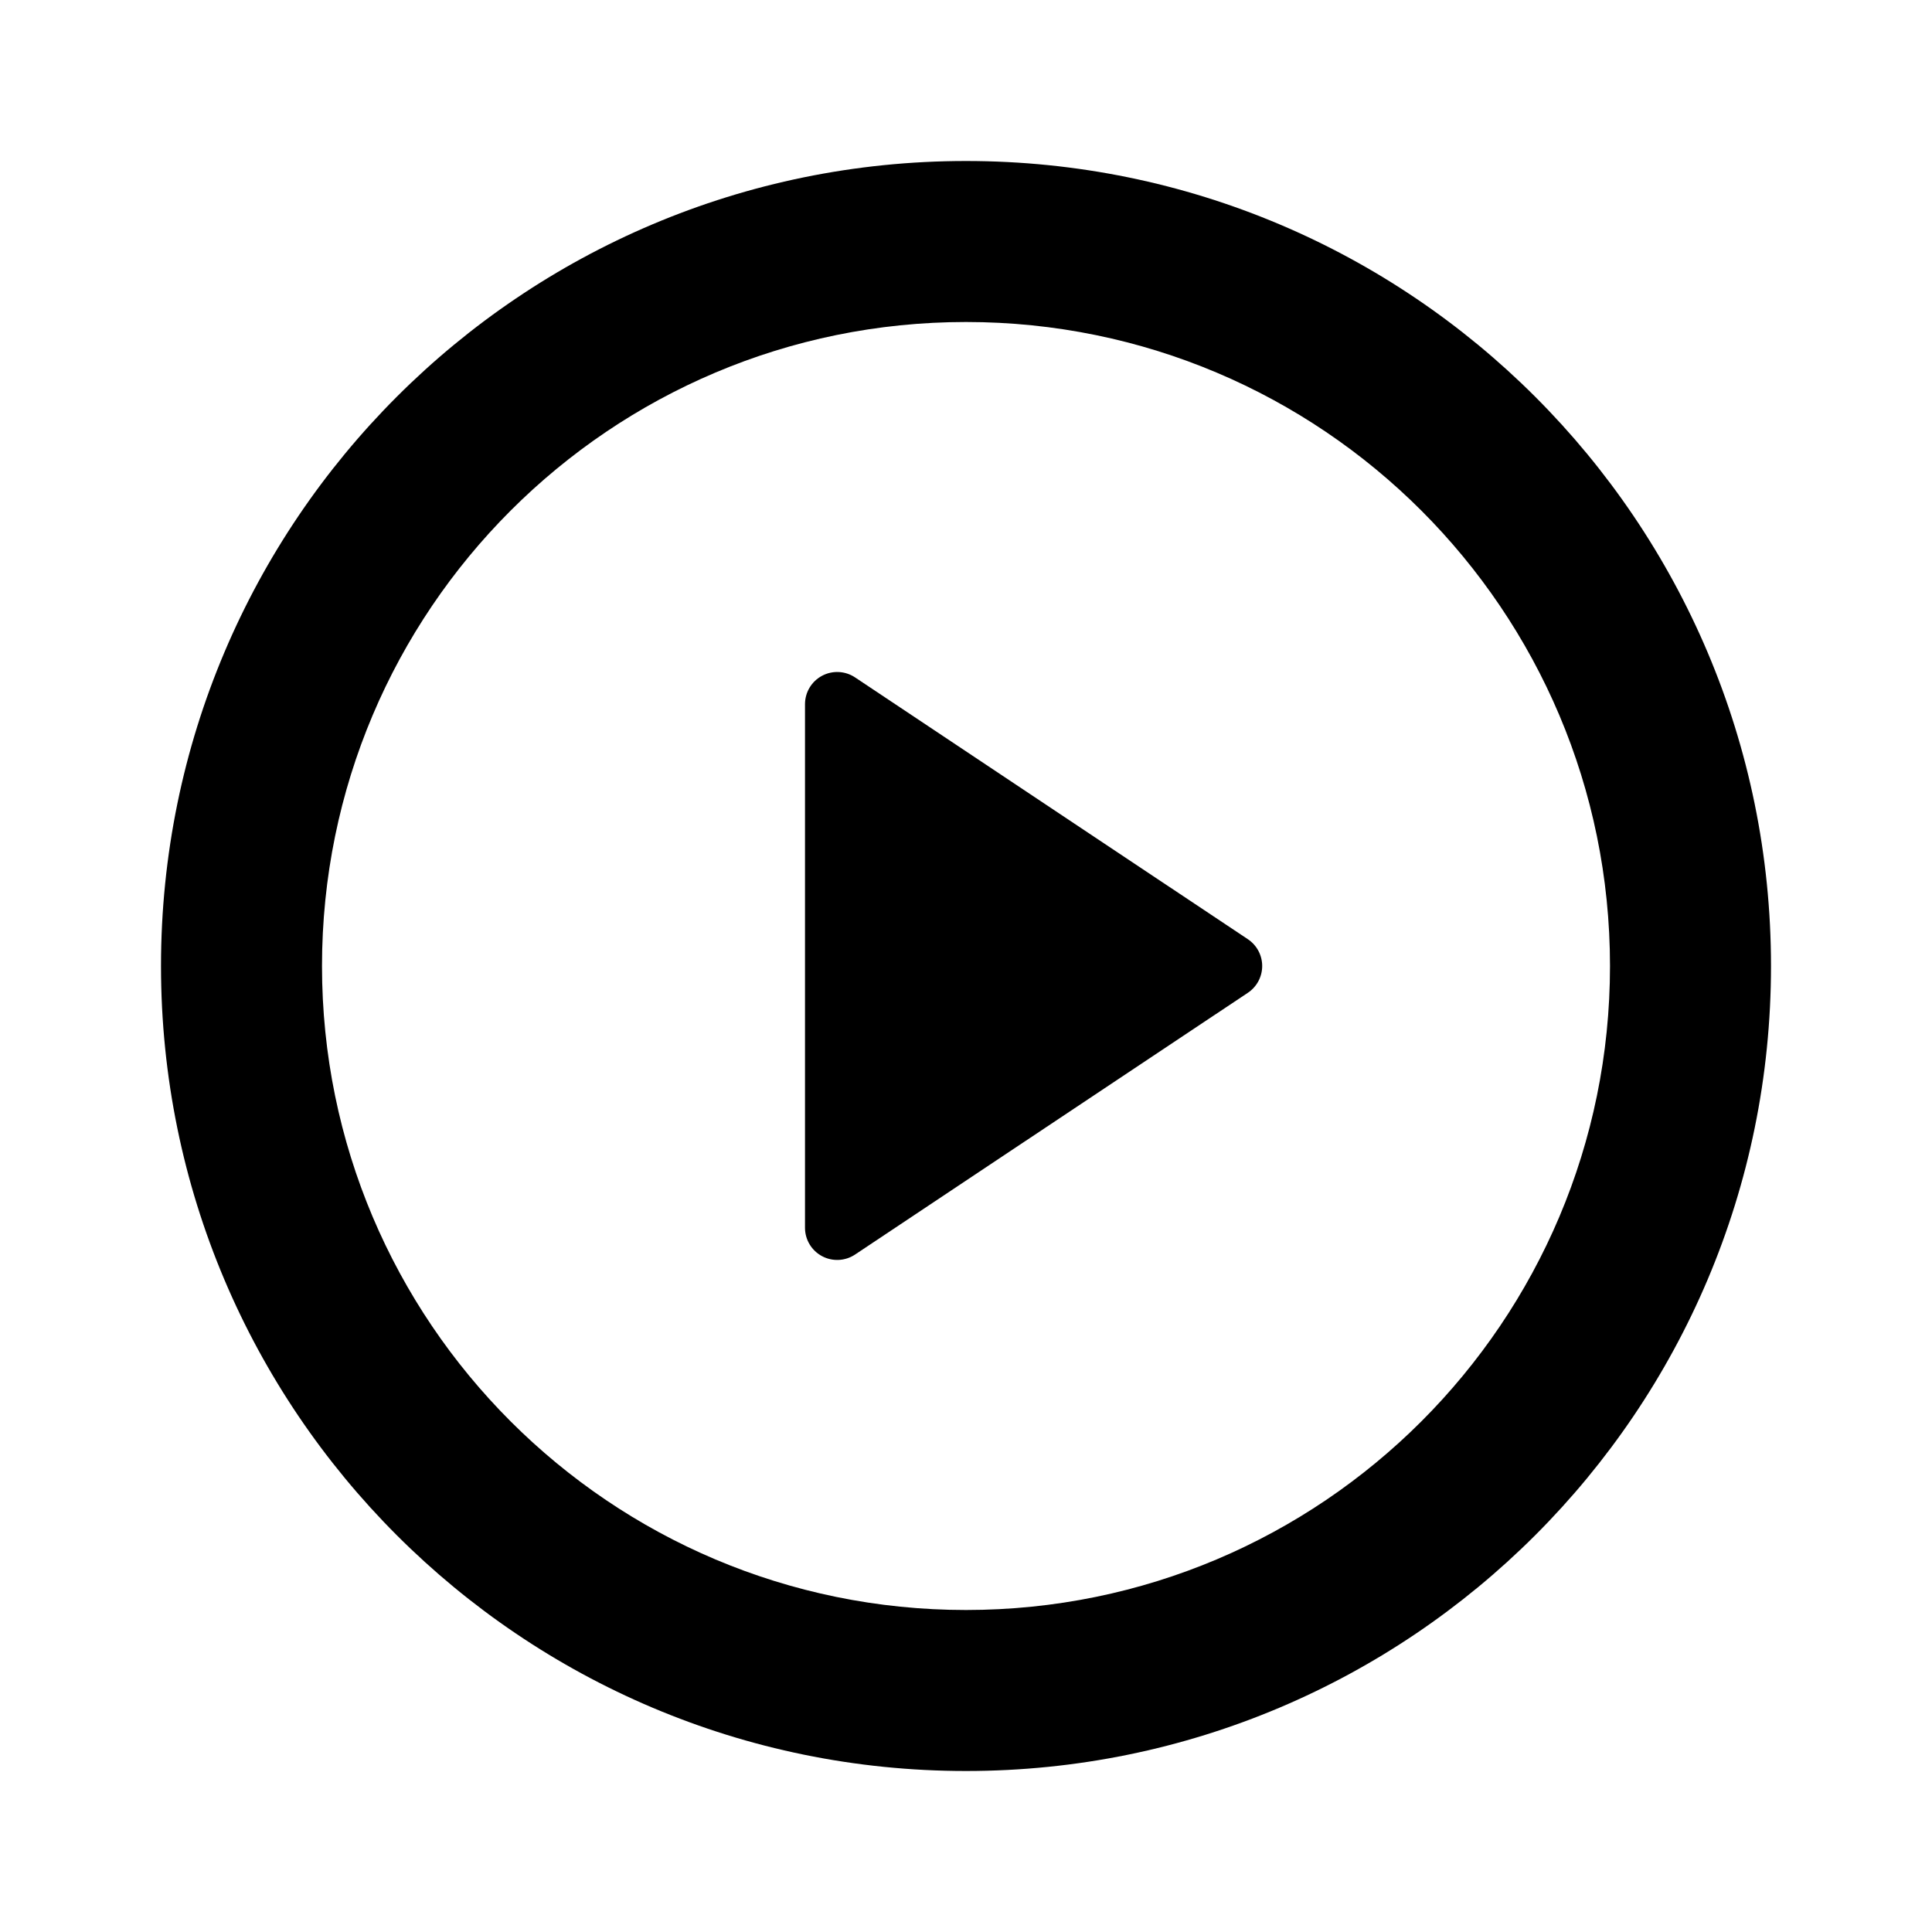
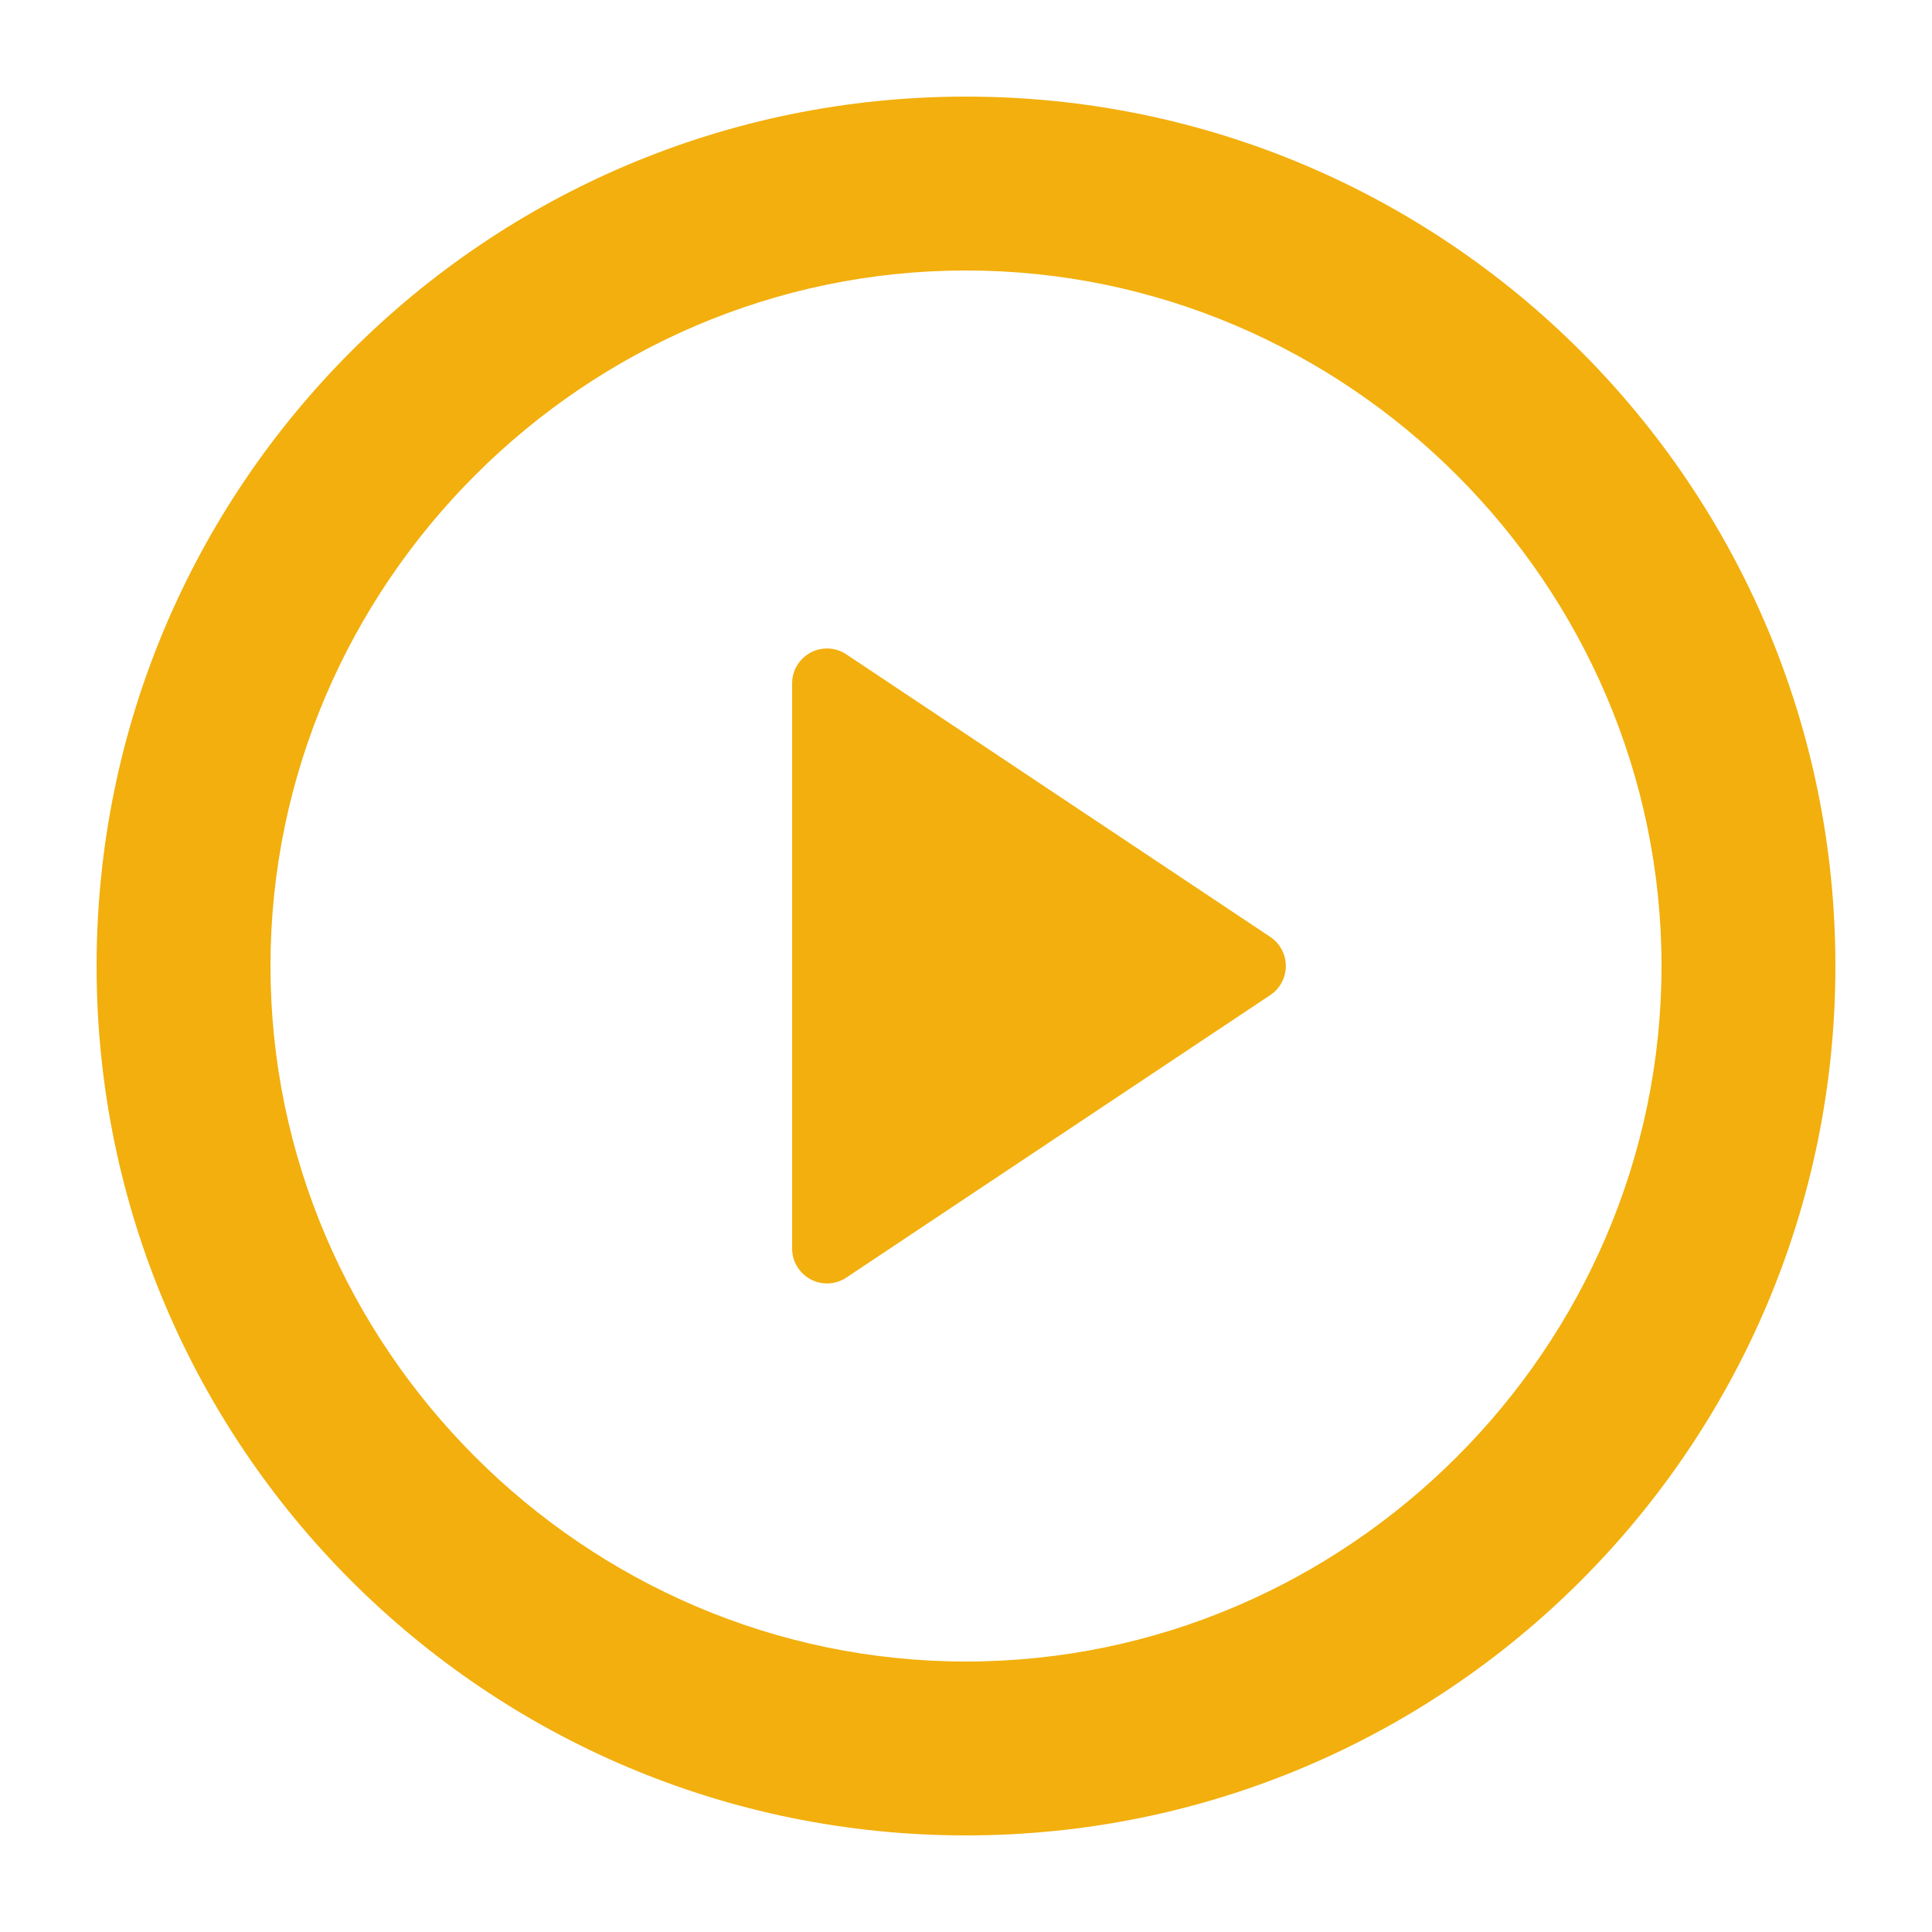
- <svg xmlns="http://www.w3.org/2000/svg" viewBox="0 0 24 24">
-   <g>
-     <path fill="none" d="M0 0h24v24H0z" />
-     <path d="M12 22C6.477 22 2 17.523 2 12S6.477 2 12 2s10 4.477 10 10-4.477 10-10 10zm0-2a8 8 0 1 0 0-16 8 8 0 0 0 0 16zM10.622 8.415l4.879 3.252a.4.4 0 0 1 0 .666l-4.88 3.252a.4.4 0 0 1-.621-.332V8.747a.4.4 0 0 1 .622-.332z" />
-   </g>
+ <svg xmlns="http://www.w3.org/2000/svg" clip-rule="evenodd" fill-rule="evenodd" stroke-linejoin="round" stroke-miterlimit="2" viewBox="0 0 20 20">
+   <path d="m10 19c-4.971 0-9-4.029-9-9s4.029-9 9-9 9 4.029 9 9-4.029 9-9 9zm0-1.8c3.95 0 7.2-3.25 7.2-7.2s-3.25-7.2-7.2-7.2-7.2 3.25-7.2 7.2 3.25 7.2 7.2 7.2zm-1.24-10.427 4.391 2.927c.1.067.16.18.16.3s-.06.233-.16.3l-4.392 2.927c-.059.039-.128.059-.199.059-.197 0-.359-.161-.36-.358v-5.856c0-.197.163-.359.36-.359.071 0 .141.021.2.06z" fill="#f2af0d" fill-rule="nonzero" />
</svg>
